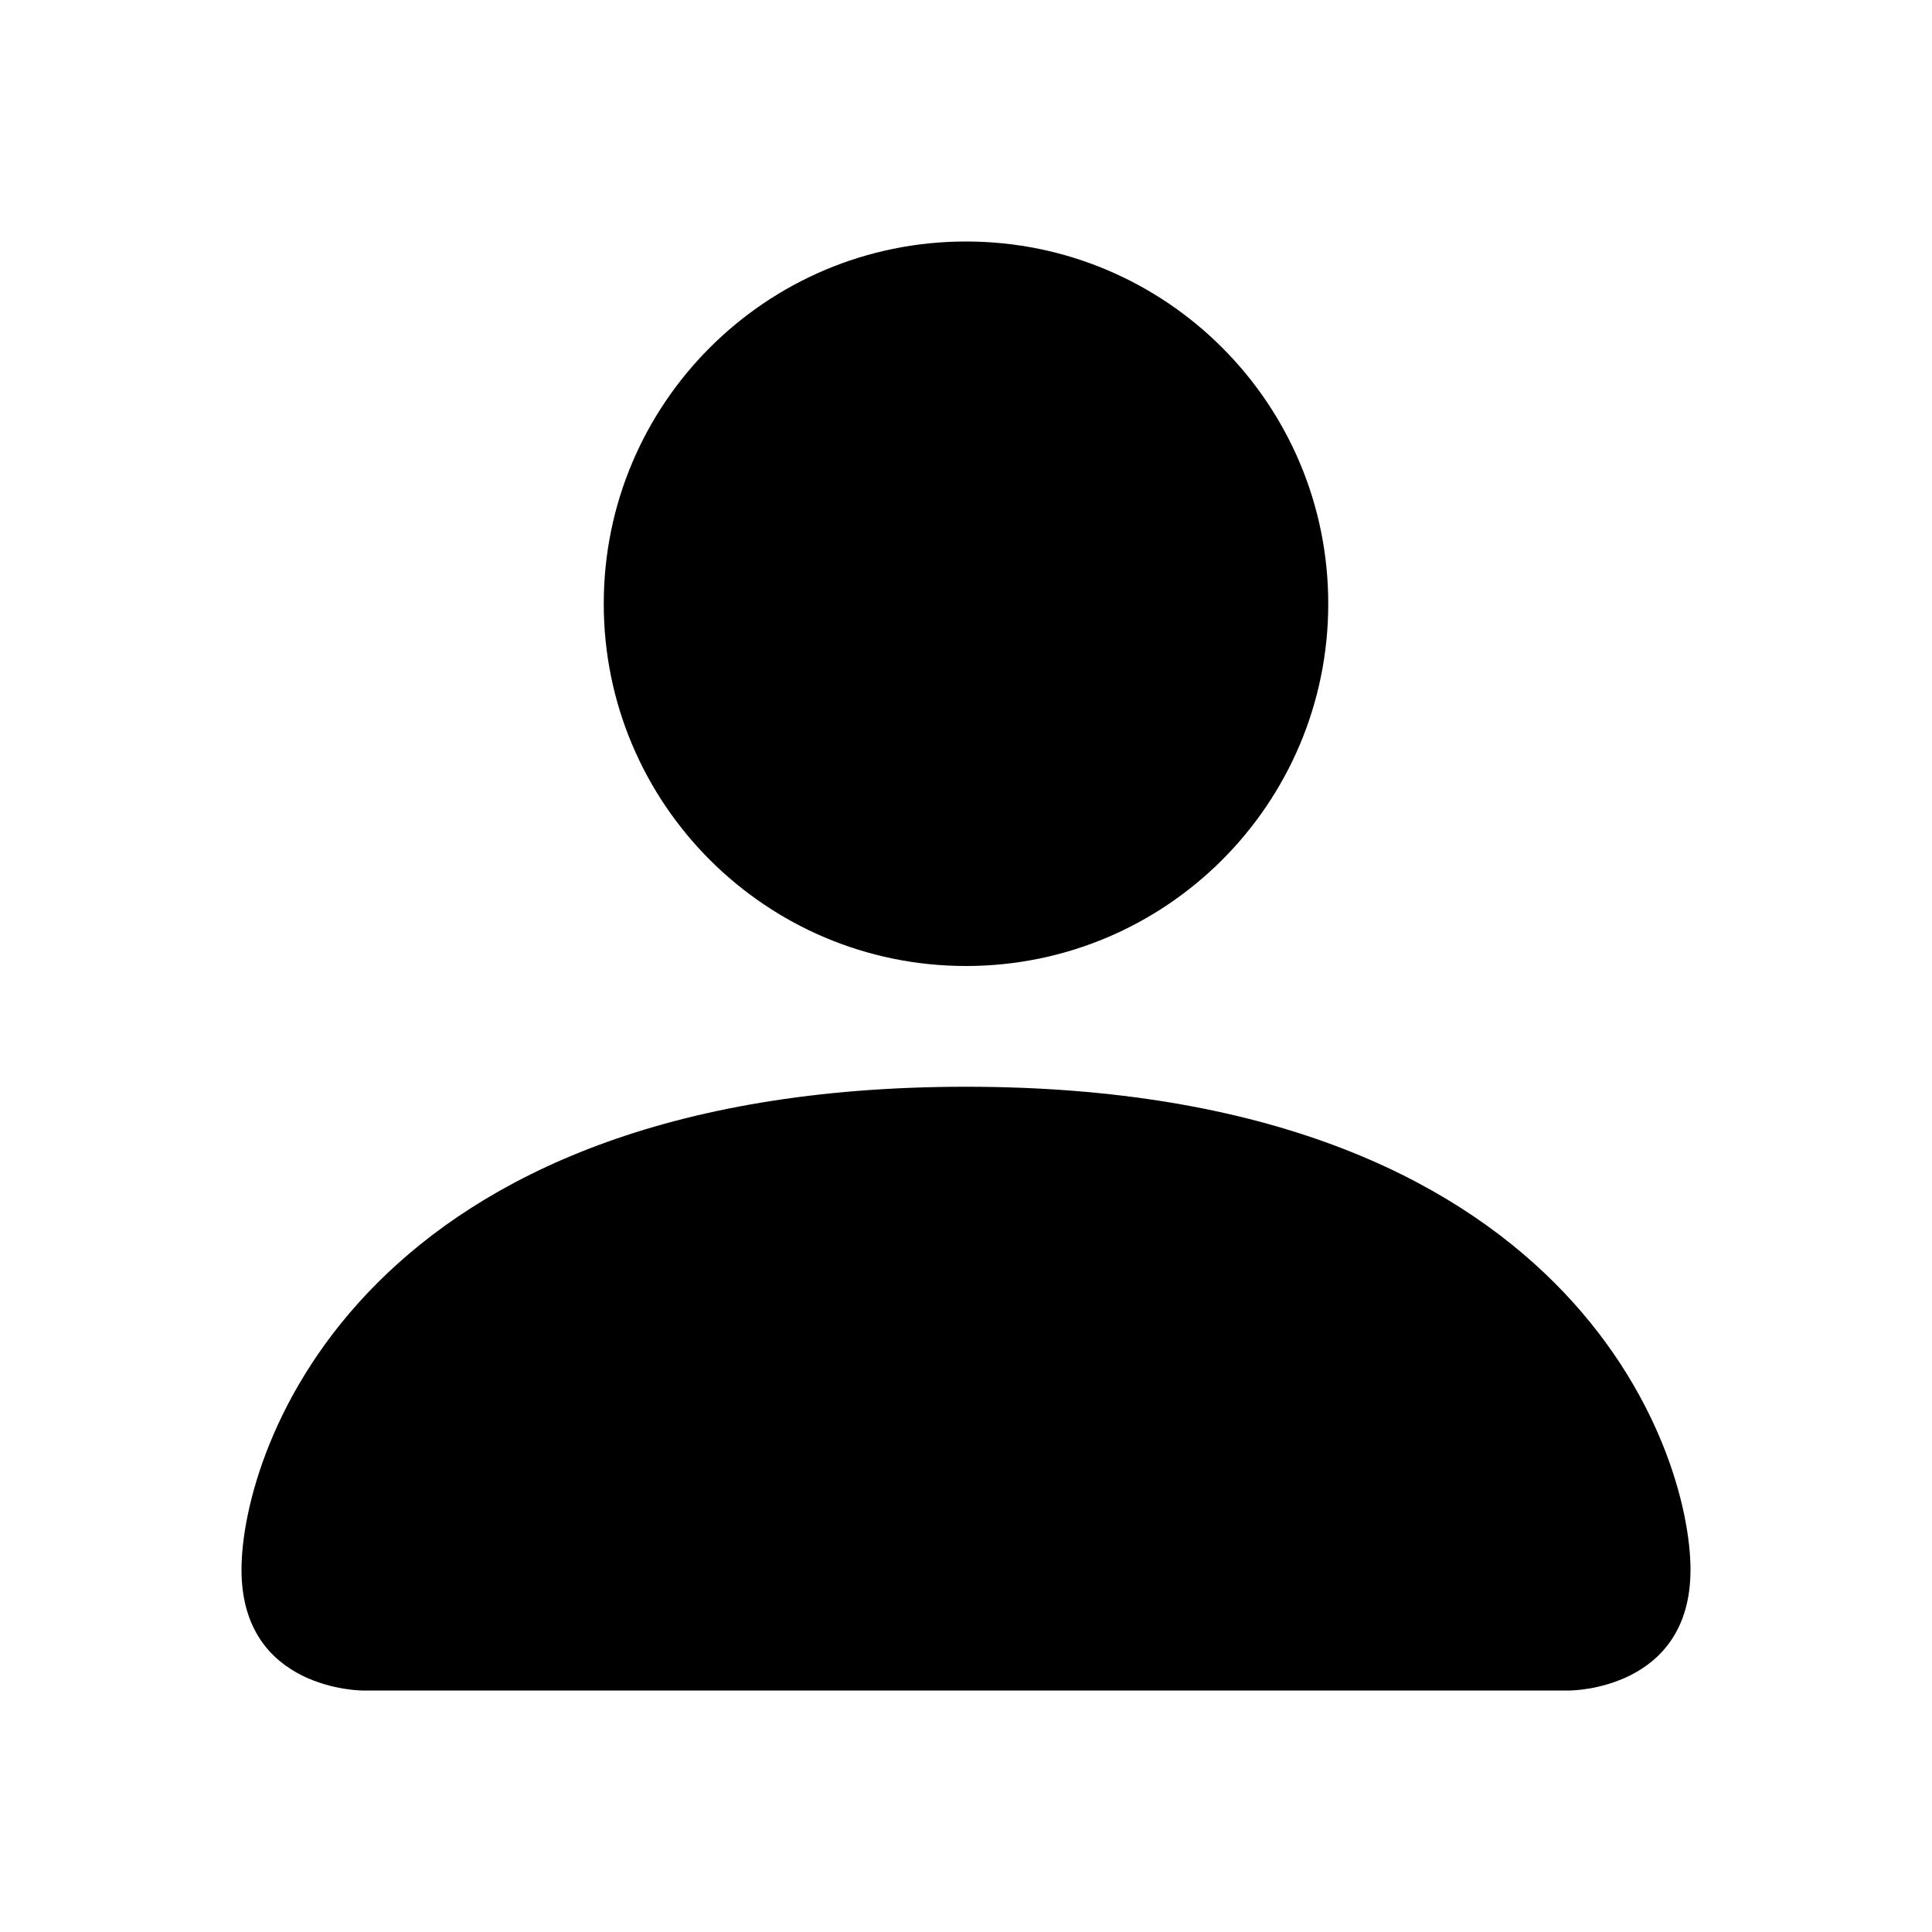
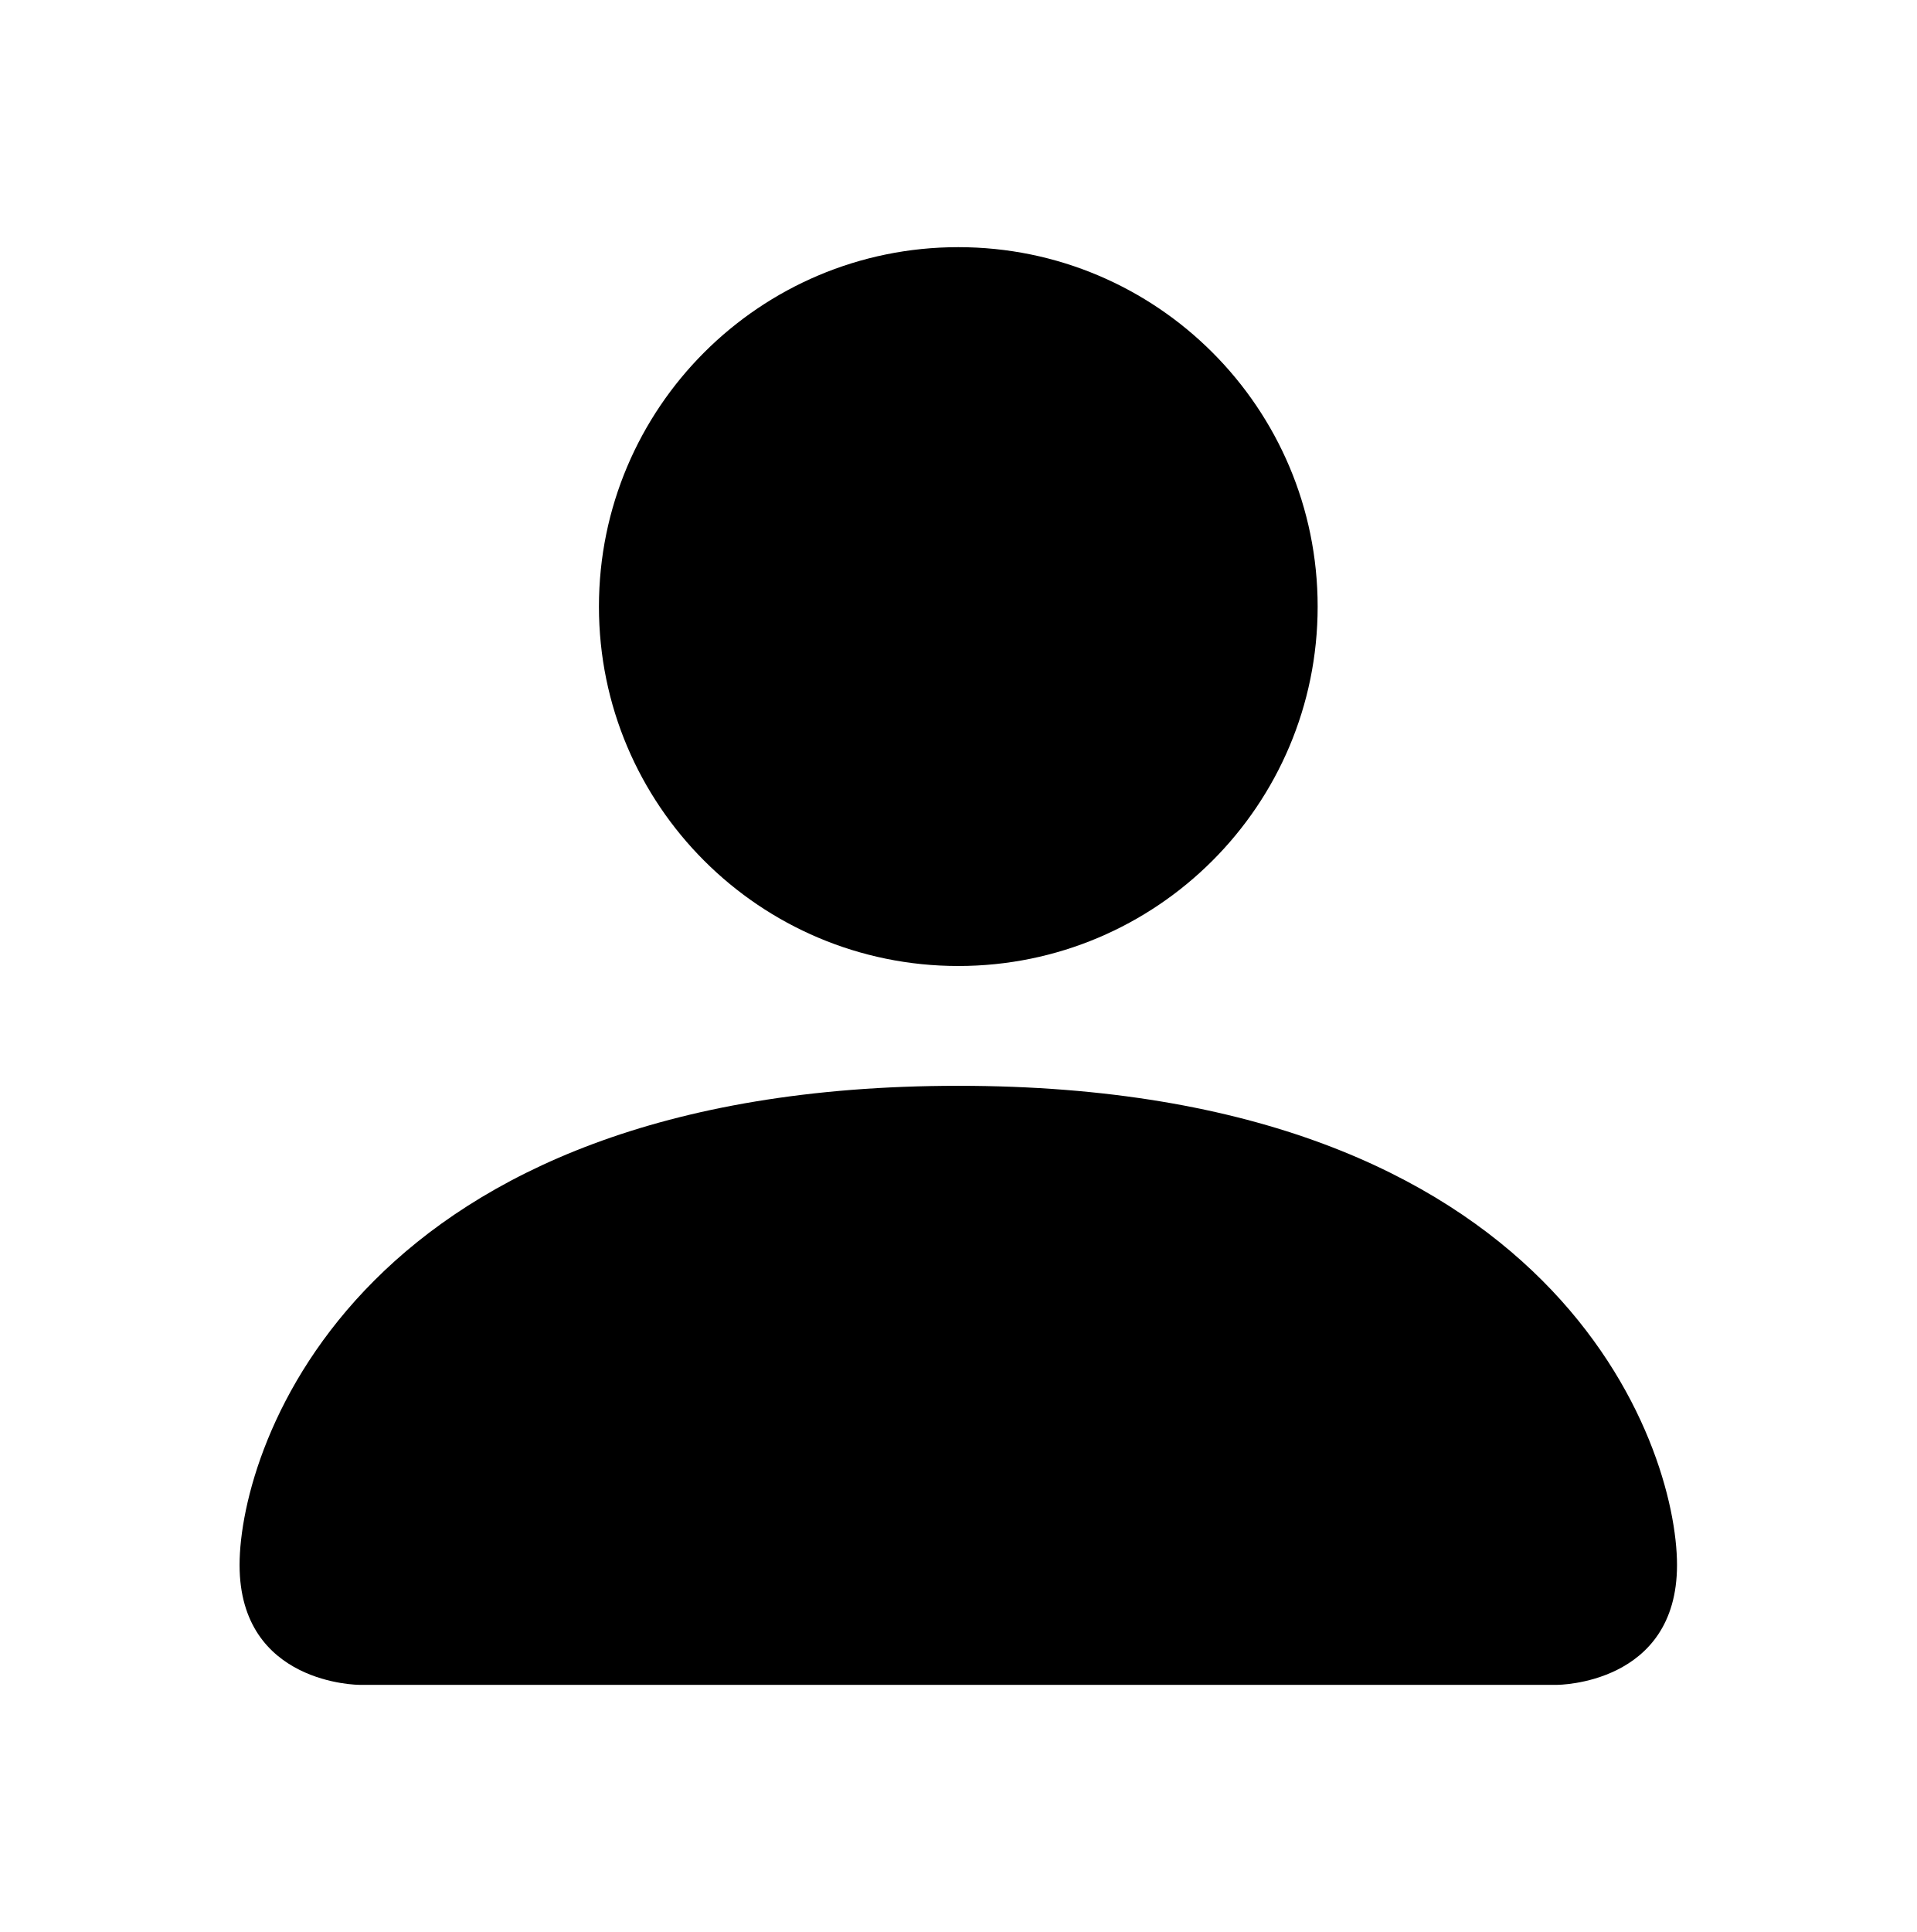
- <svg xmlns="http://www.w3.org/2000/svg" width="64" height="64" fill="currentColor" class="bi bi-person-fill" viewBox="0 0 16 16">
+ <svg xmlns="http://www.w3.org/2000/svg" width="254" height="256" fill="currentColor" class="bi bi-person-fill" viewBox="0 0 16 16">
  <path d="M3 14s-1 0-1-1 1-4 6-4 6 3 6 4-1 1-1 1zm5-6a3 3 0 1 0 0-6 3 3 0 0 0 0 6" />
</svg>
